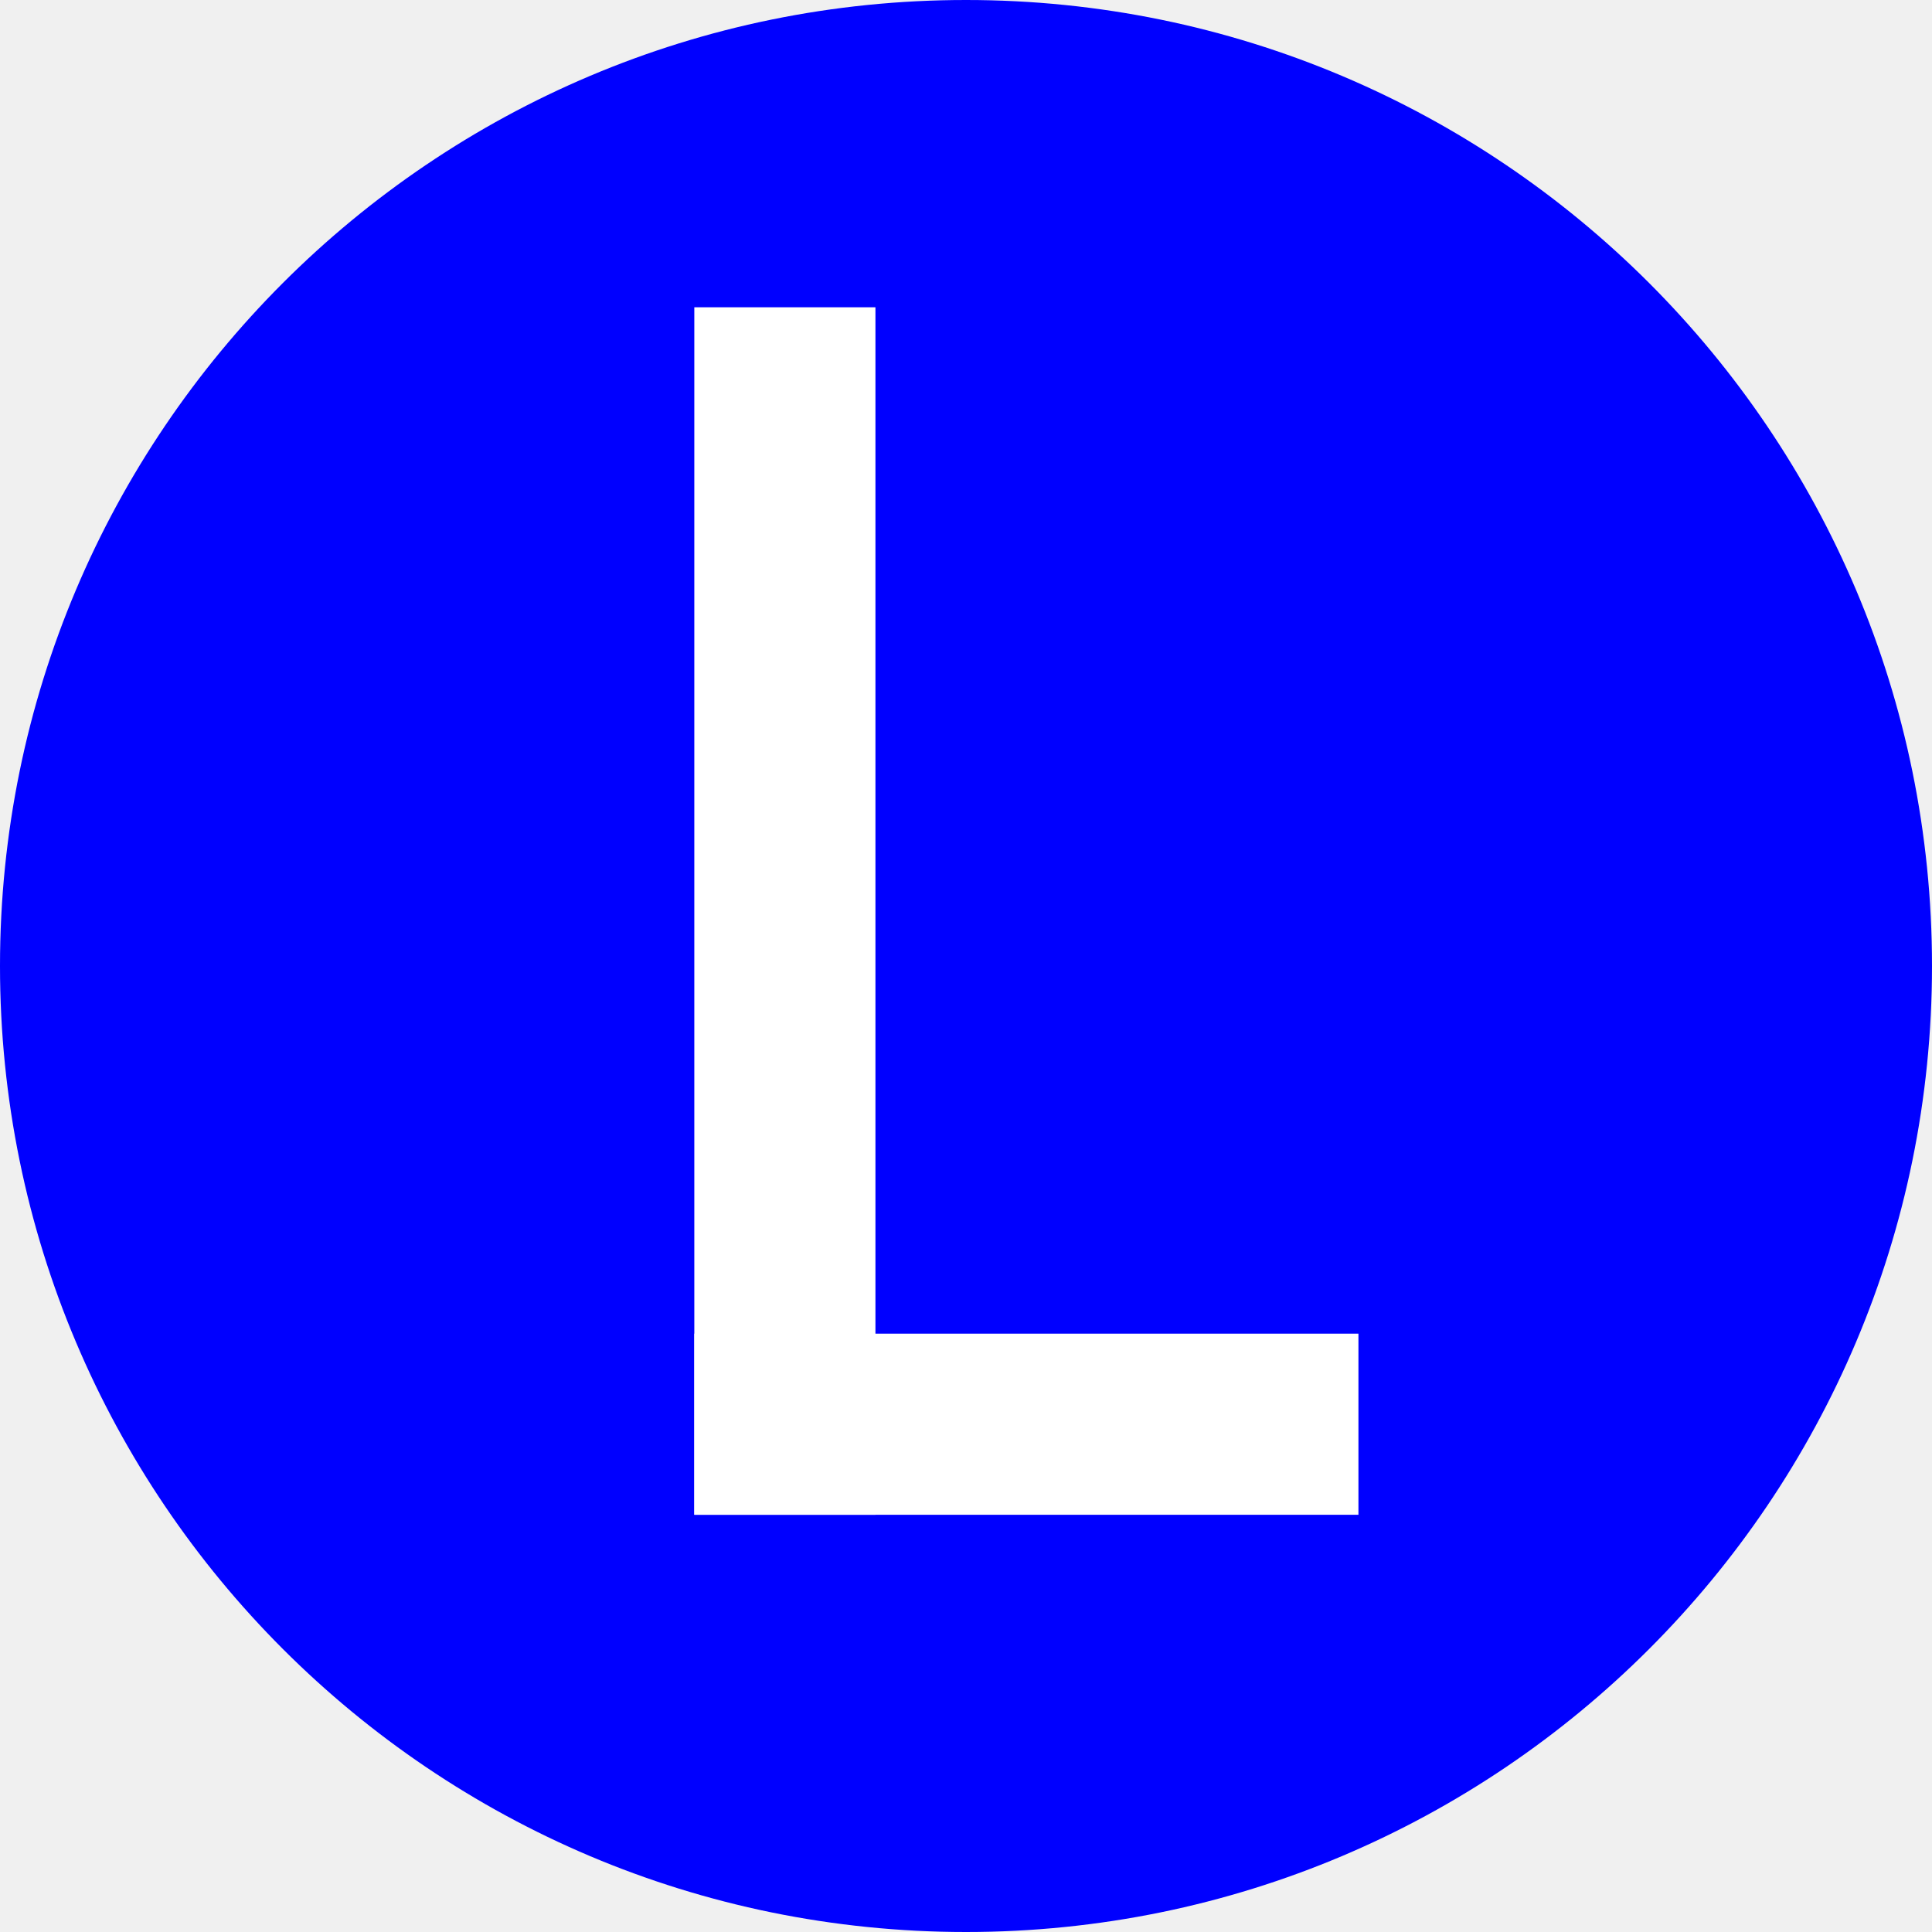
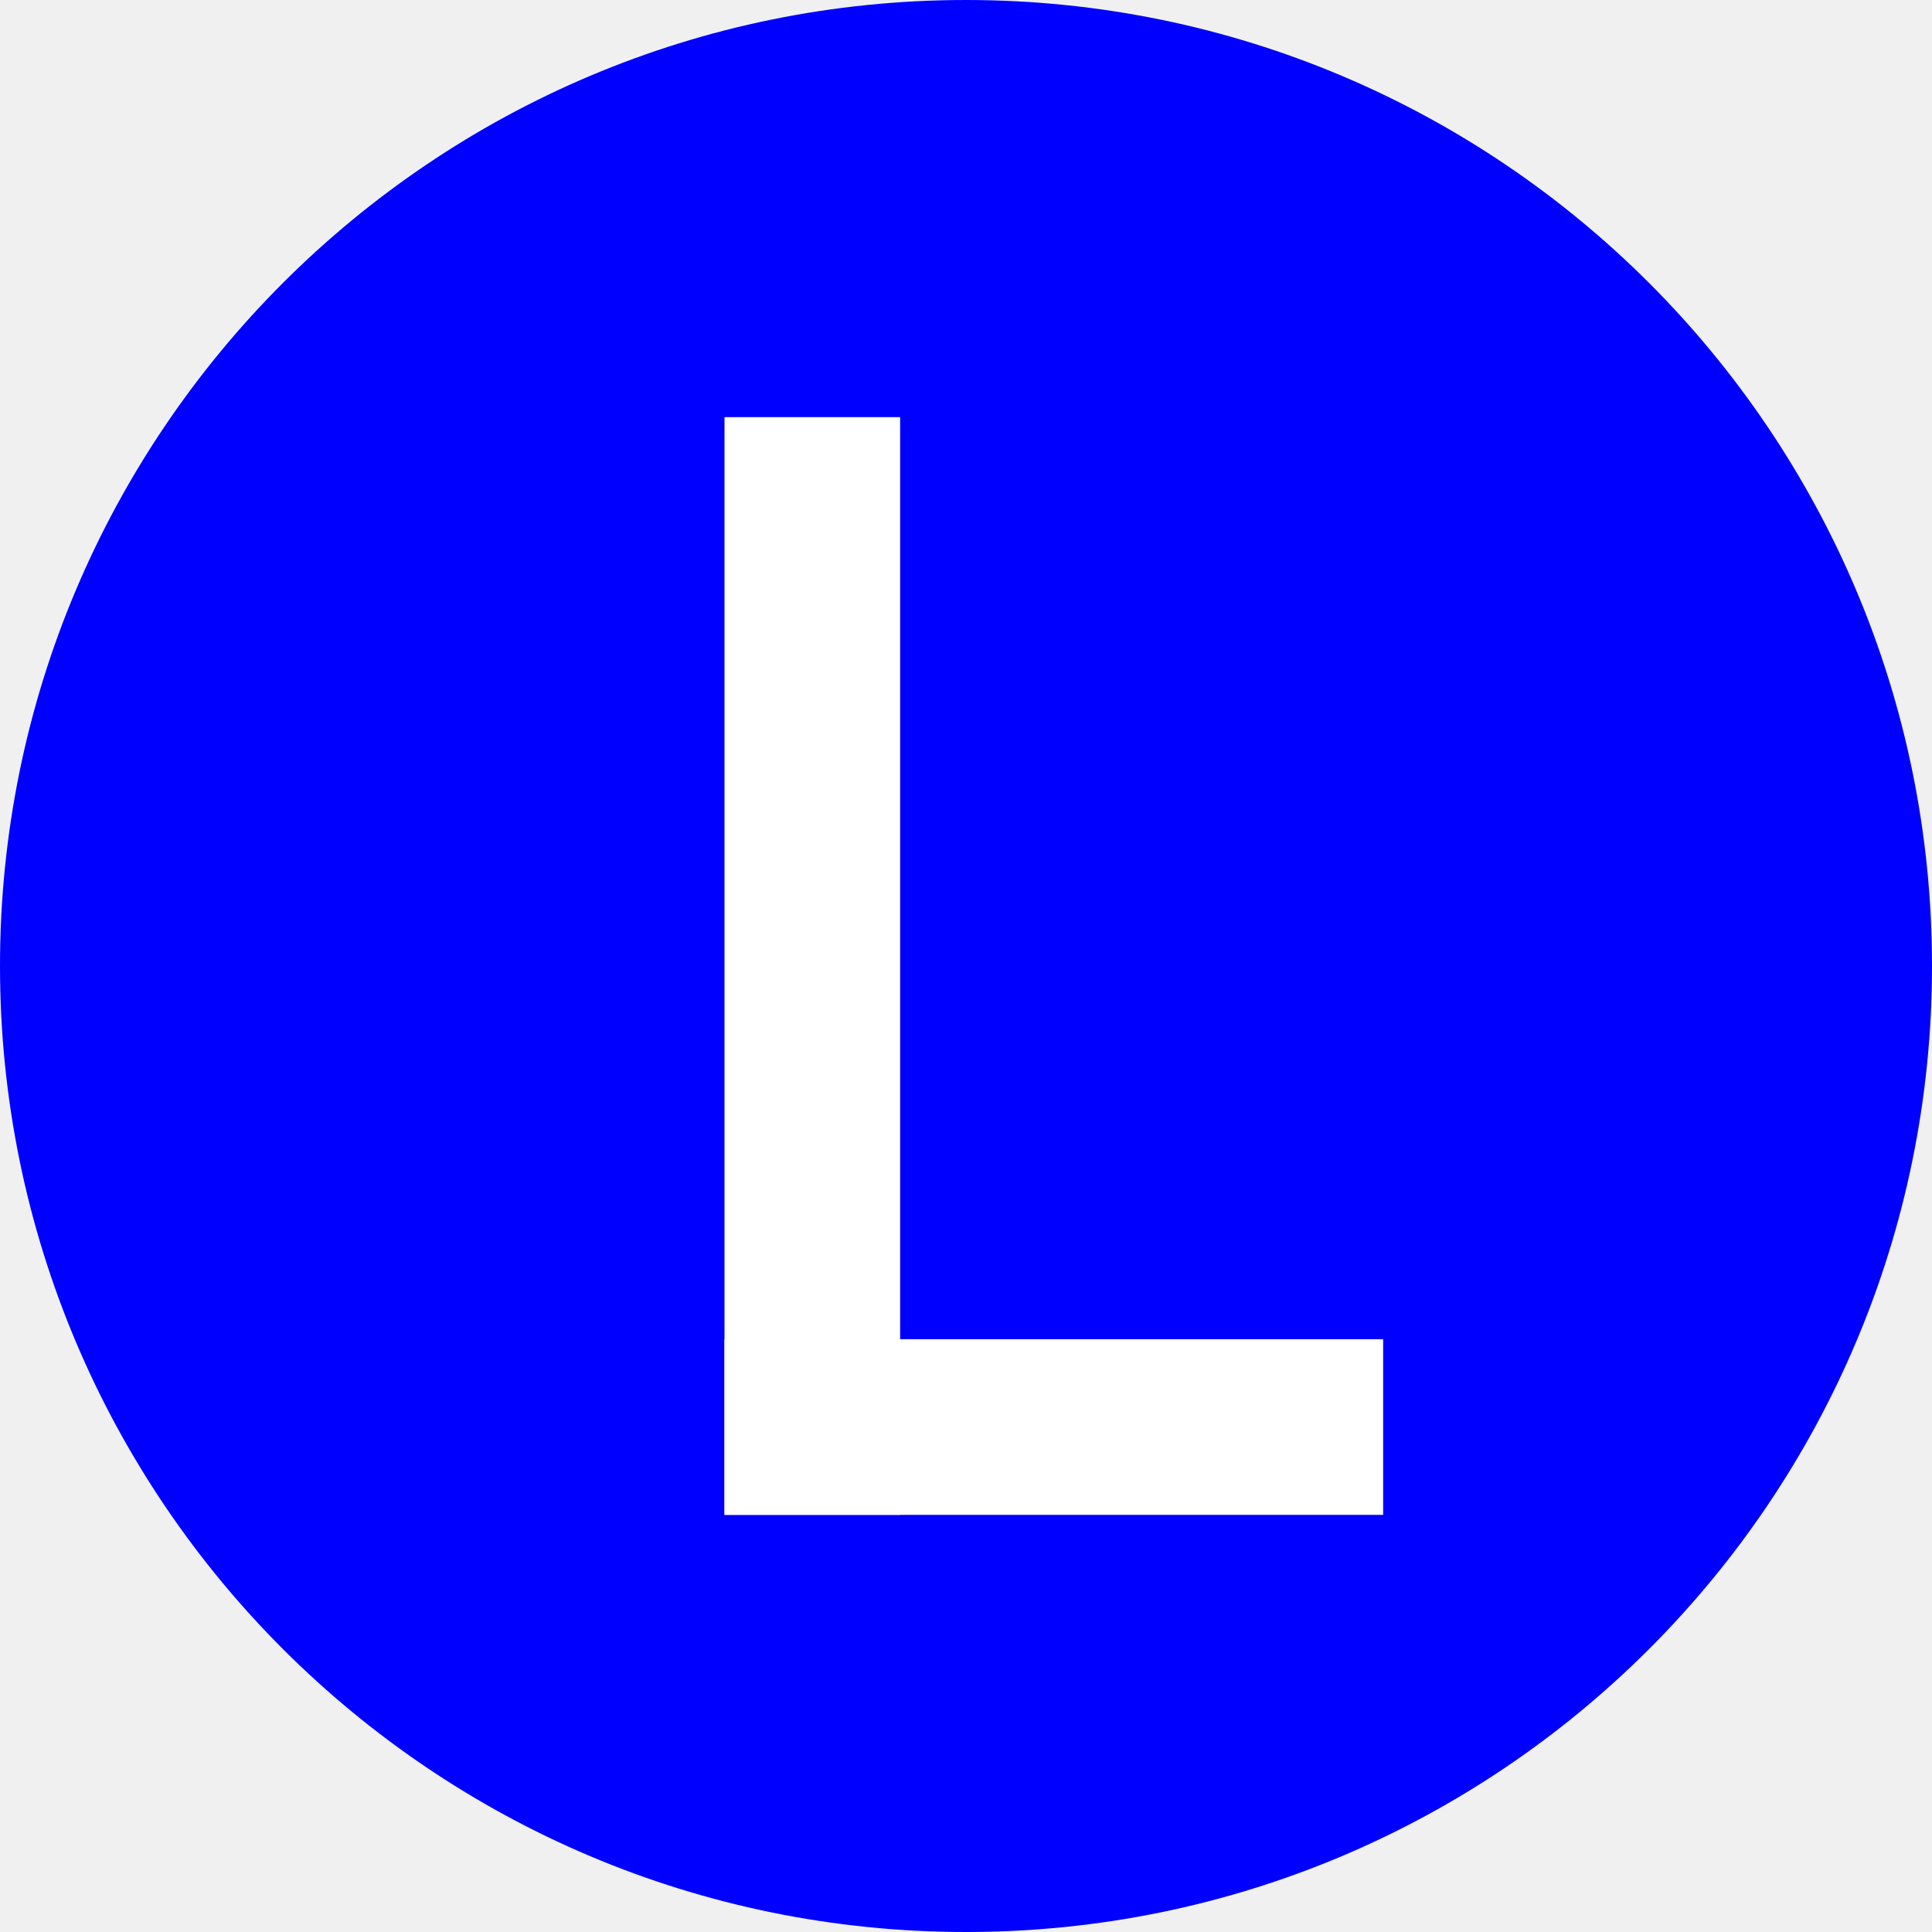
- <svg xmlns="http://www.w3.org/2000/svg" version="1.1" id="svg8">
-   <defs id="defs2" />
-   <circle style="fill:#0000ff;stroke-width:0.038" id="path11" cx="32" cy="32" r="32" />
-   <rect style="fill:#ffffff" id="rect24" width="6" height="40" x="23" y="10.179" rx="2.7755576e-17" />
-   <rect style="fill:#ffffff;stroke-width:1.076" id="rect26" width="22" height="6" x="23" y="44.179" rx="3.2138061e-17" />
+ <svg xmlns="http://www.w3.org/2000/svg" height="44px" version="1.1" viewBox="0 0 44 44" width="44px" x="0px" y="0px" id="svg2">
+   <defs id="defs16">
+     </defs>
+   <g transform="matrix(0.1830878,0,0,0.1830878,6.610095,3.23852)" id="g3">
+     <circle style="fill:#0000ff;stroke-width:9.742" id="path114" cx="84.058" cy="102.473" r="120.161" />
+     <rect style="fill:#ffffff;stroke-width:5.462" id="rect116" width="21.847" height="136.547" x="54.017" y="34.199" rx="1.5159722e-16" />
+     <rect style="fill:#ffffff;stroke-width:6.423" id="rect118" width="81.928" height="21.847" x="54.017" y="148.898" rx="1.9057323e-16" />
+   </g>
</svg>
